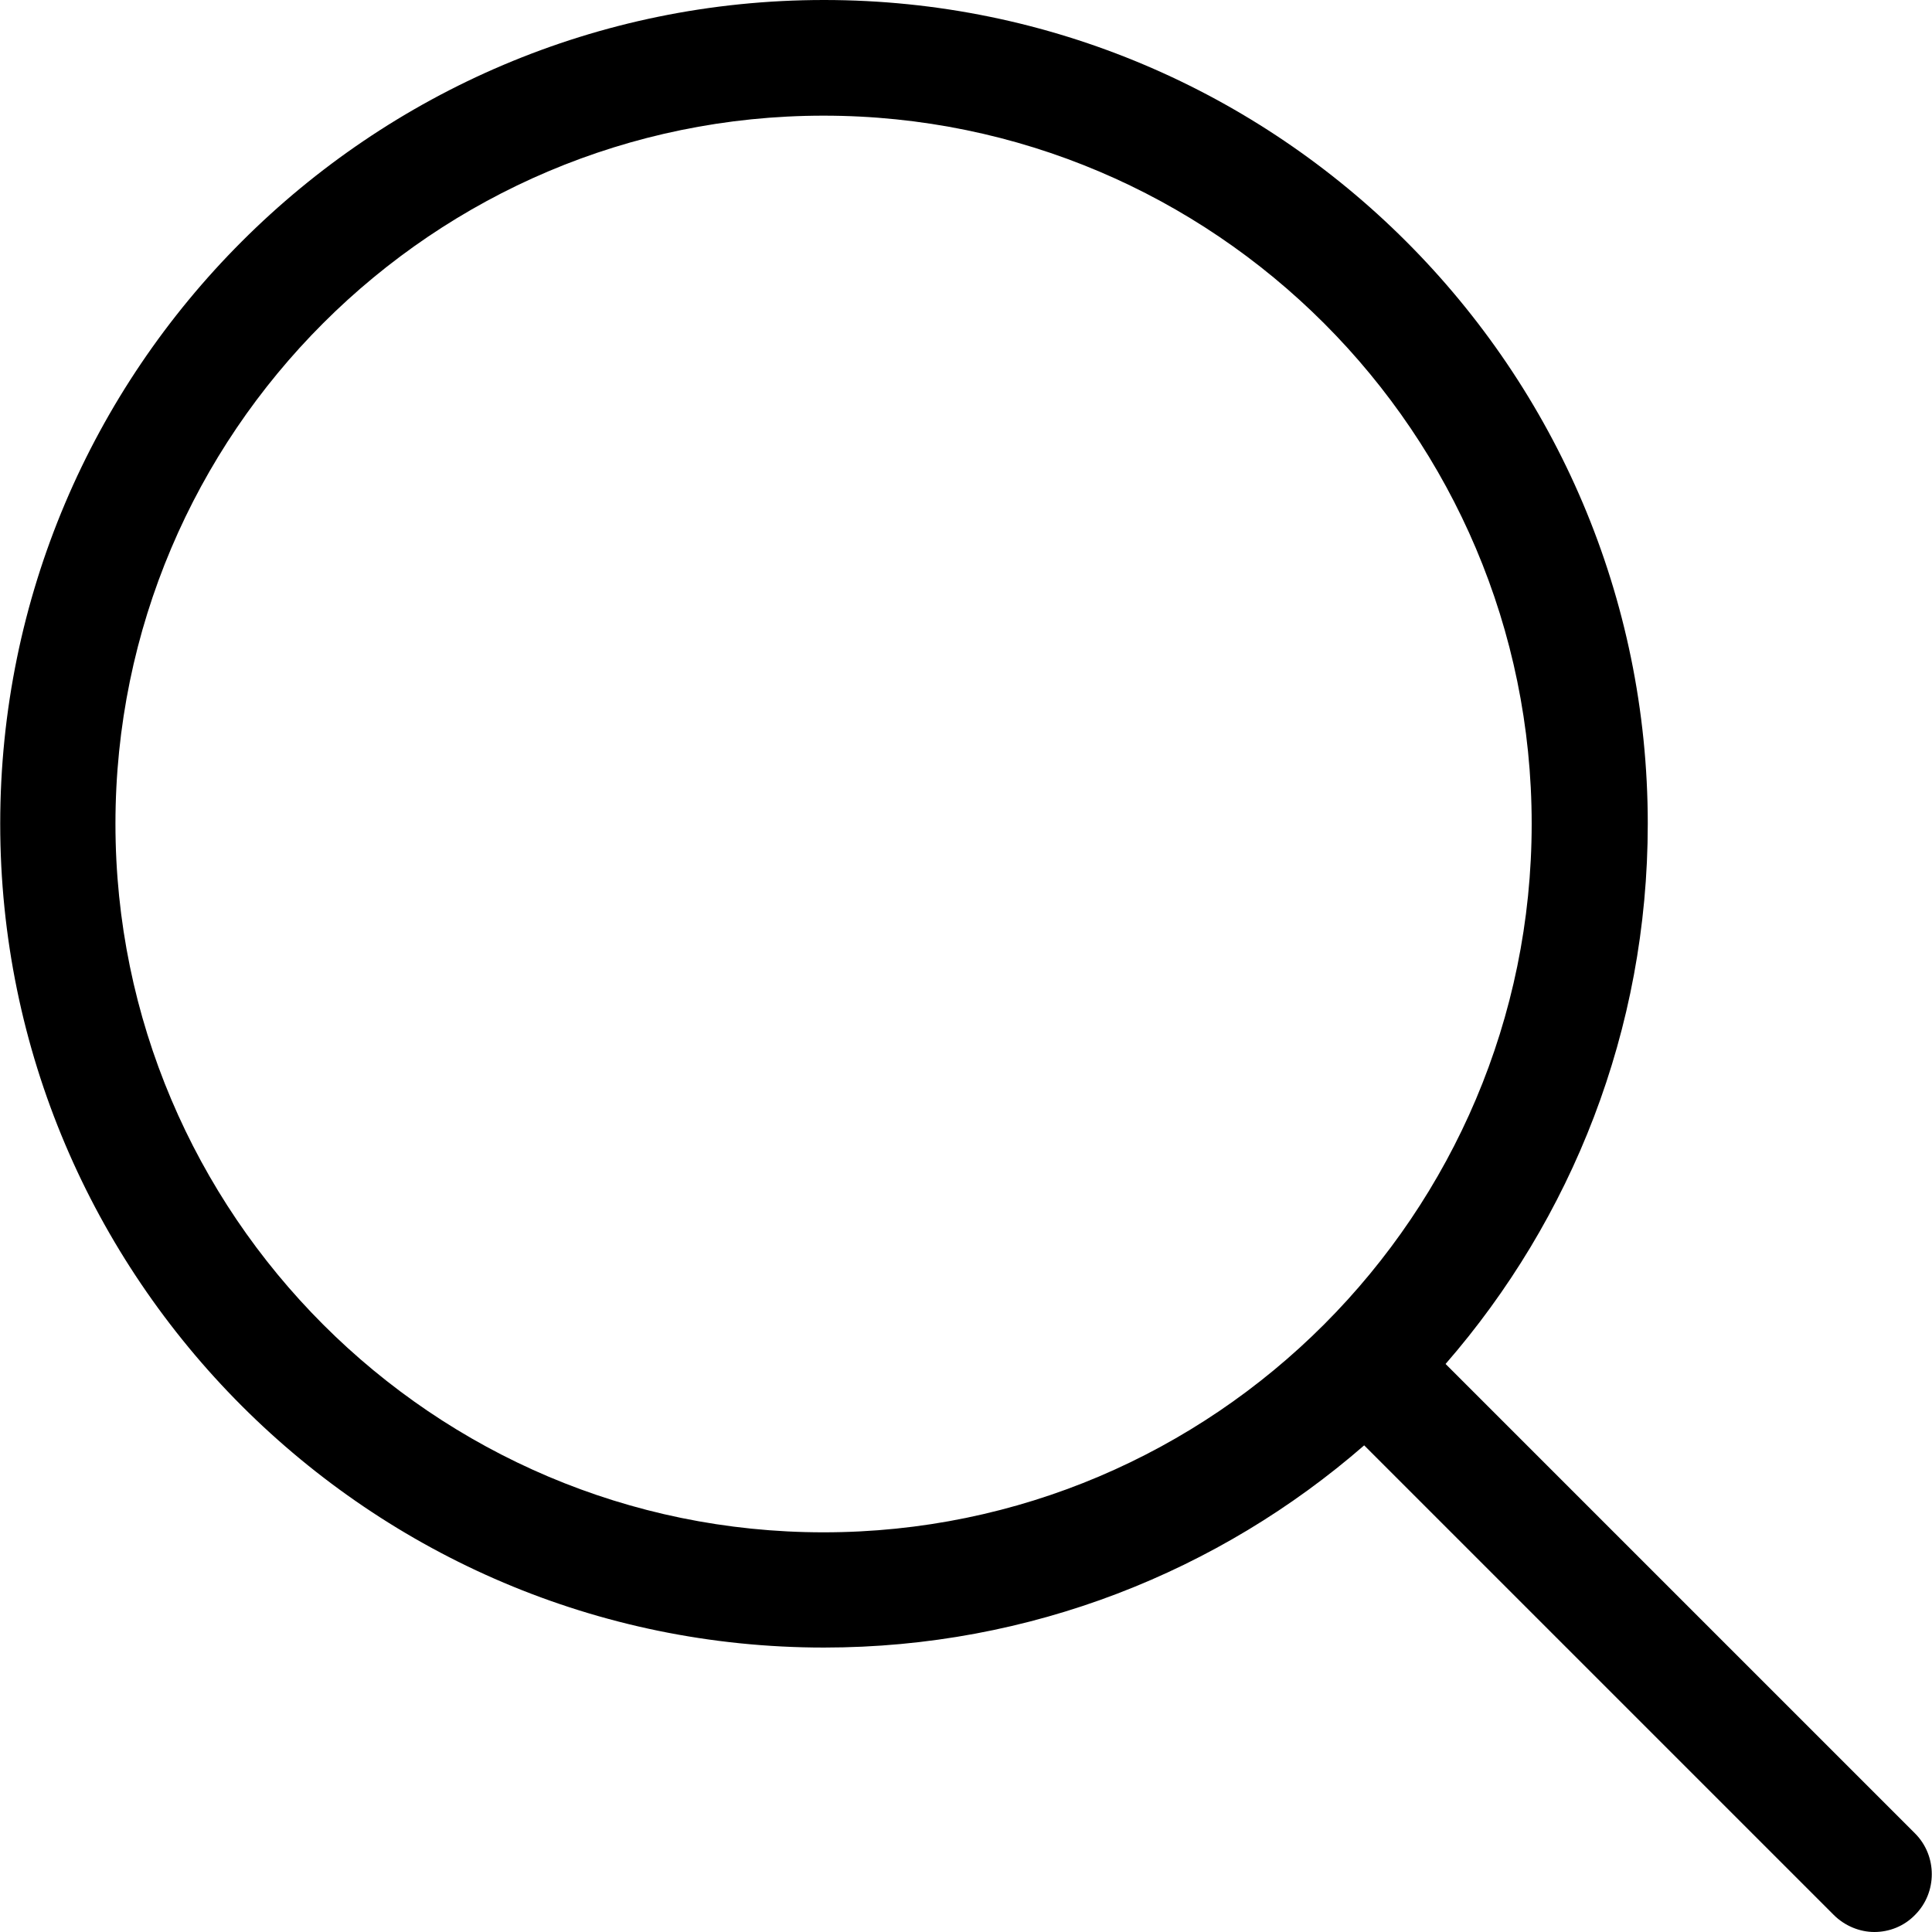
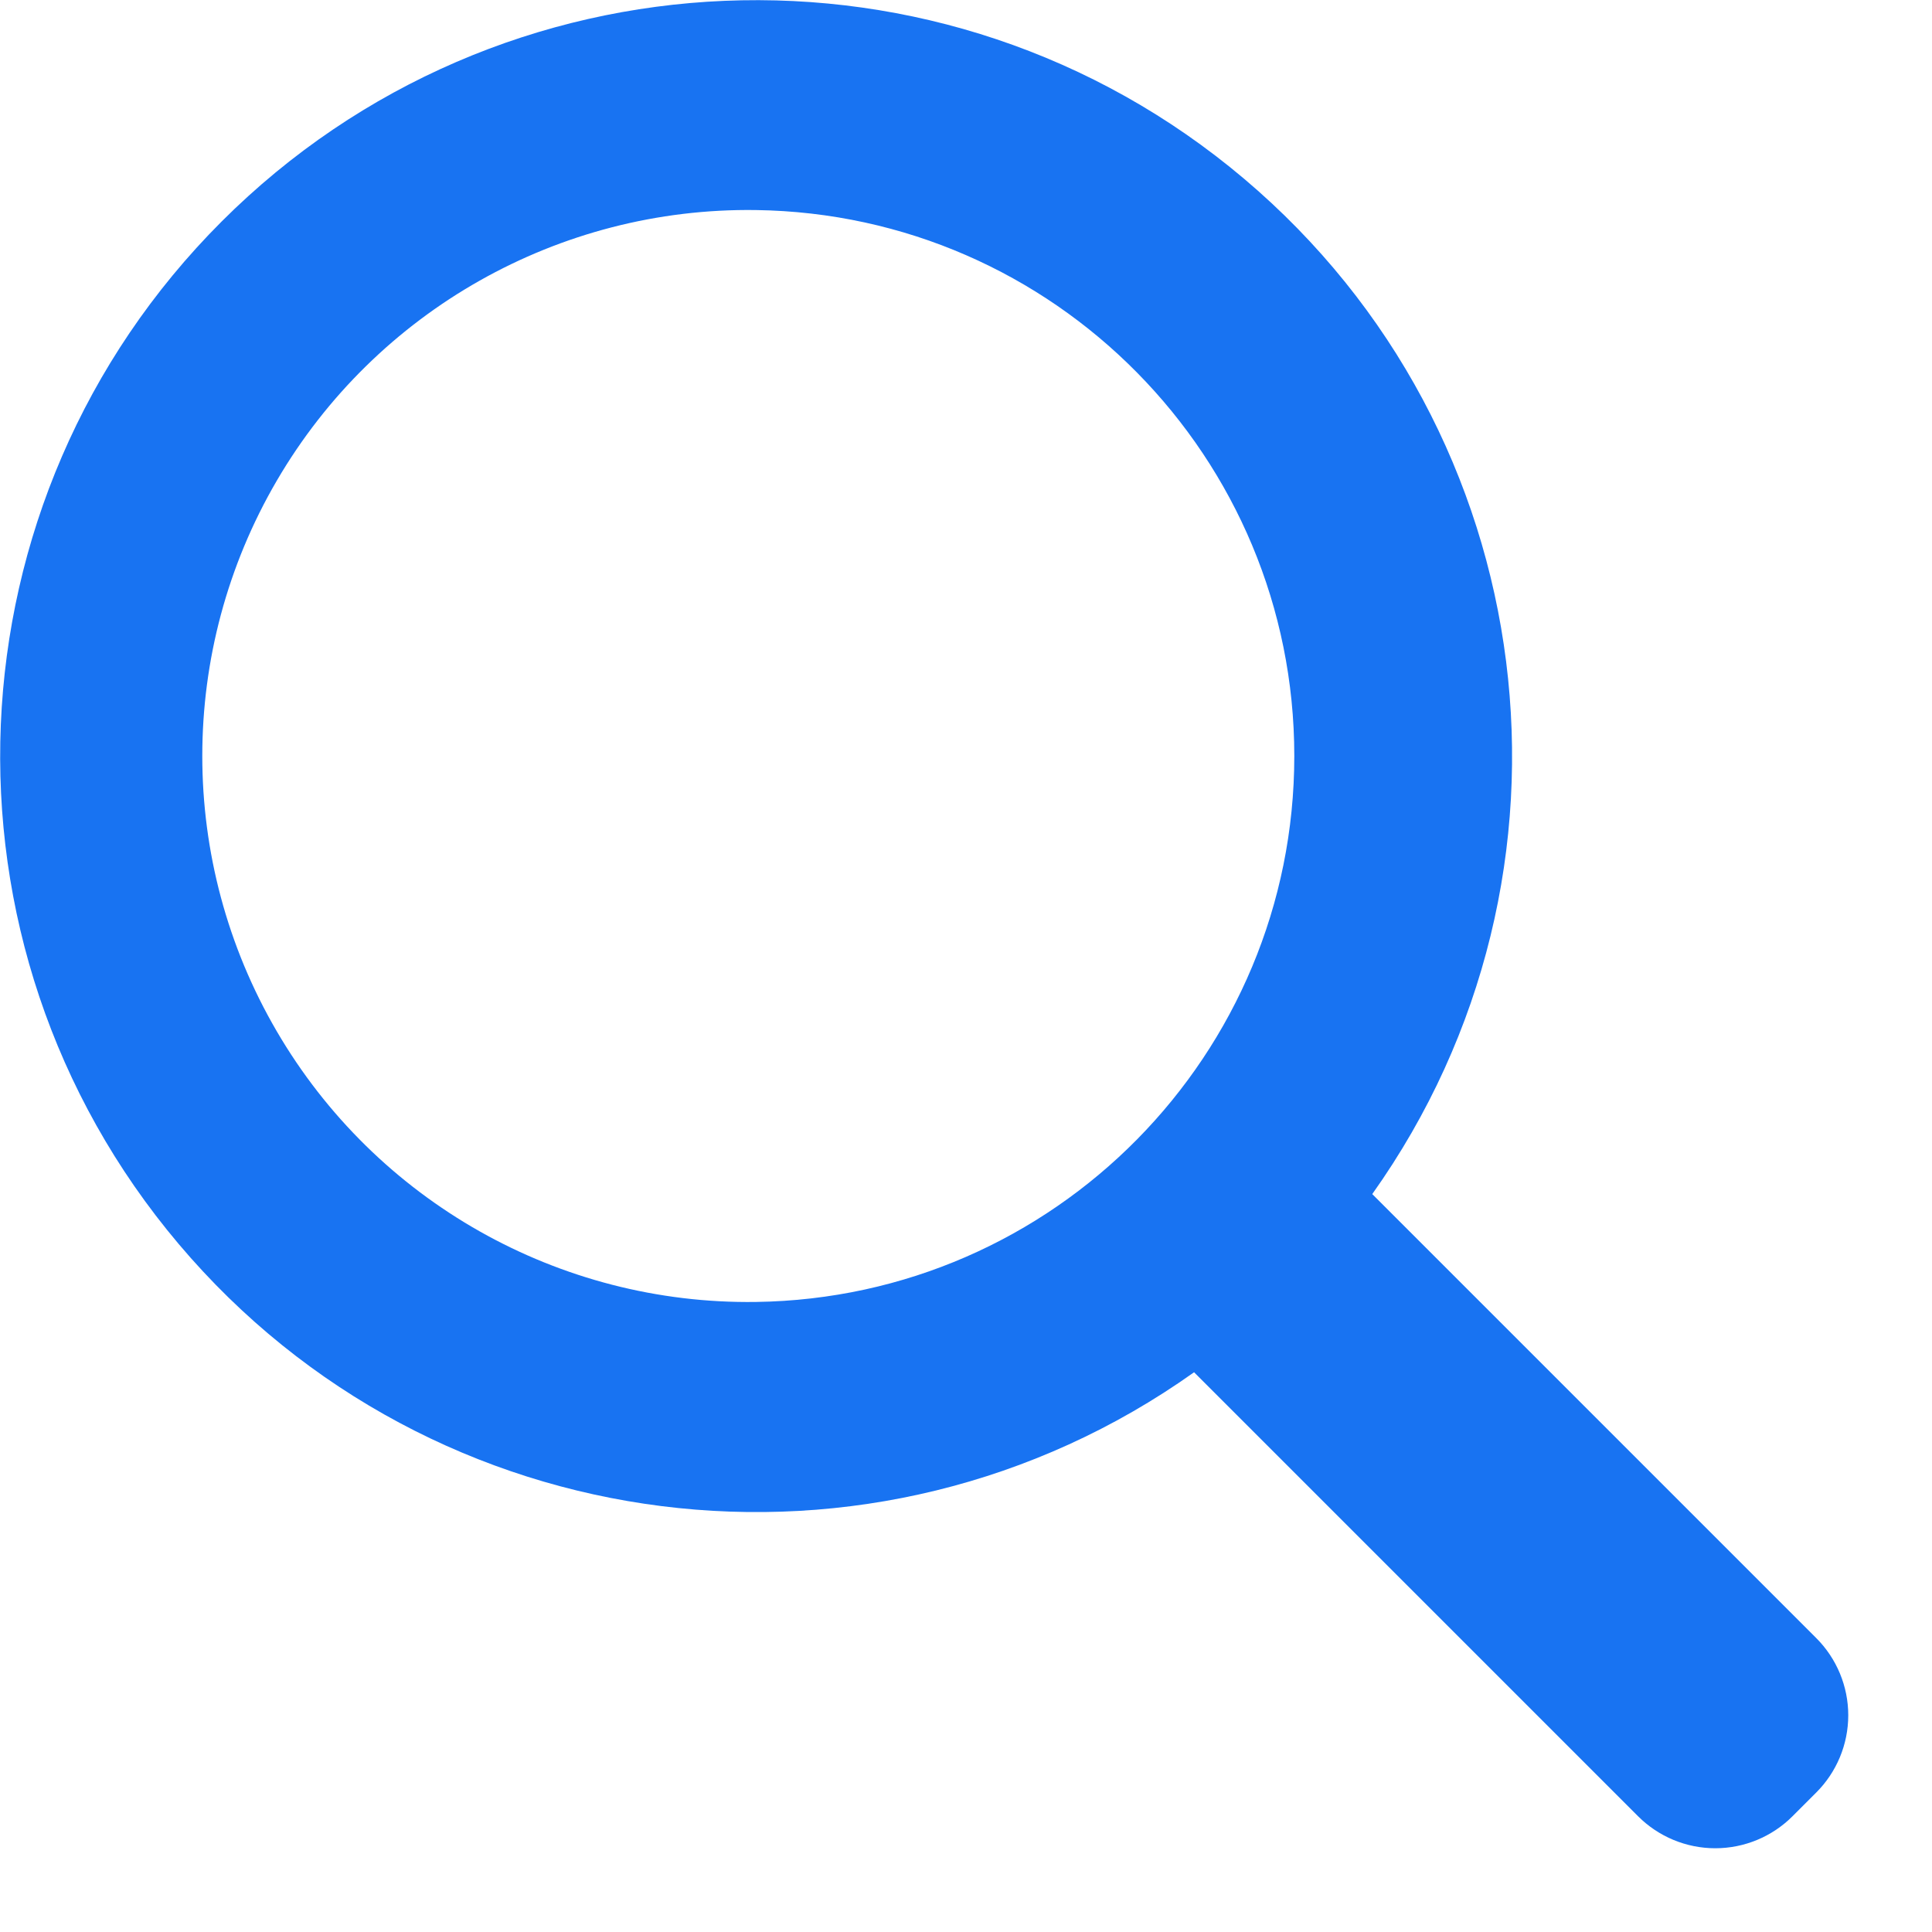
- <svg xmlns="http://www.w3.org/2000/svg" version="1.1" id="Capa_1" x="0px" y="0px" viewBox="0 0 451 451" style="enable-background:new 0 0 451 451;" xml:space="preserve">
-   <g>
-     <path d="M447.05,428l-109.6-109.6c29.4-33.8,47.2-77.9,47.2-126.1C384.65,86.2,298.35,0,192.35,0C86.25,0,0.05,86.3,0.05,192.3   s86.3,192.3,192.3,192.3c48.2,0,92.3-17.8,126.1-47.2L428.05,447c2.6,2.6,6.1,4,9.5,4s6.9-1.3,9.5-4   C452.25,441.8,452.25,433.2,447.05,428z M26.95,192.3c0-91.2,74.2-165.3,165.3-165.3c91.2,0,165.3,74.2,165.3,165.3   s-74.1,165.4-165.3,165.4C101.15,357.7,26.95,283.5,26.95,192.3z" />
-   </g>
-   <g>
- </g>
-   <g>
- </g>
-   <g>
- </g>
-   <g>
- </g>
-   <g>
- </g>
-   <g>
- </g>
-   <g>
- </g>
-   <g>
- </g>
-   <g>
- </g>
-   <g>
- </g>
-   <g>
- </g>
-   <g>
- </g>
-   <g>
- </g>
-   <g>
- </g>
-   <g>
- </g>
+ <svg xmlns="http://www.w3.org/2000/svg" width="18" height="18" viewBox="0 0 18 18">
+   <path fill="#1873F2" fill-rule="evenodd" d="M12.785 11.125l4.136 4.136a1.017 1.017 0 0 1 0 1.44l-.22.22a1.017 1.017 0 0 1-1.44 0l-4.136-4.136a7.043 7.043 0 1 1 1.66-1.66zM7.043 1.957a5.087 5.087 0 1 0 0 10.173 5.087 5.087 0 0 0 0-10.173z" />
</svg>
